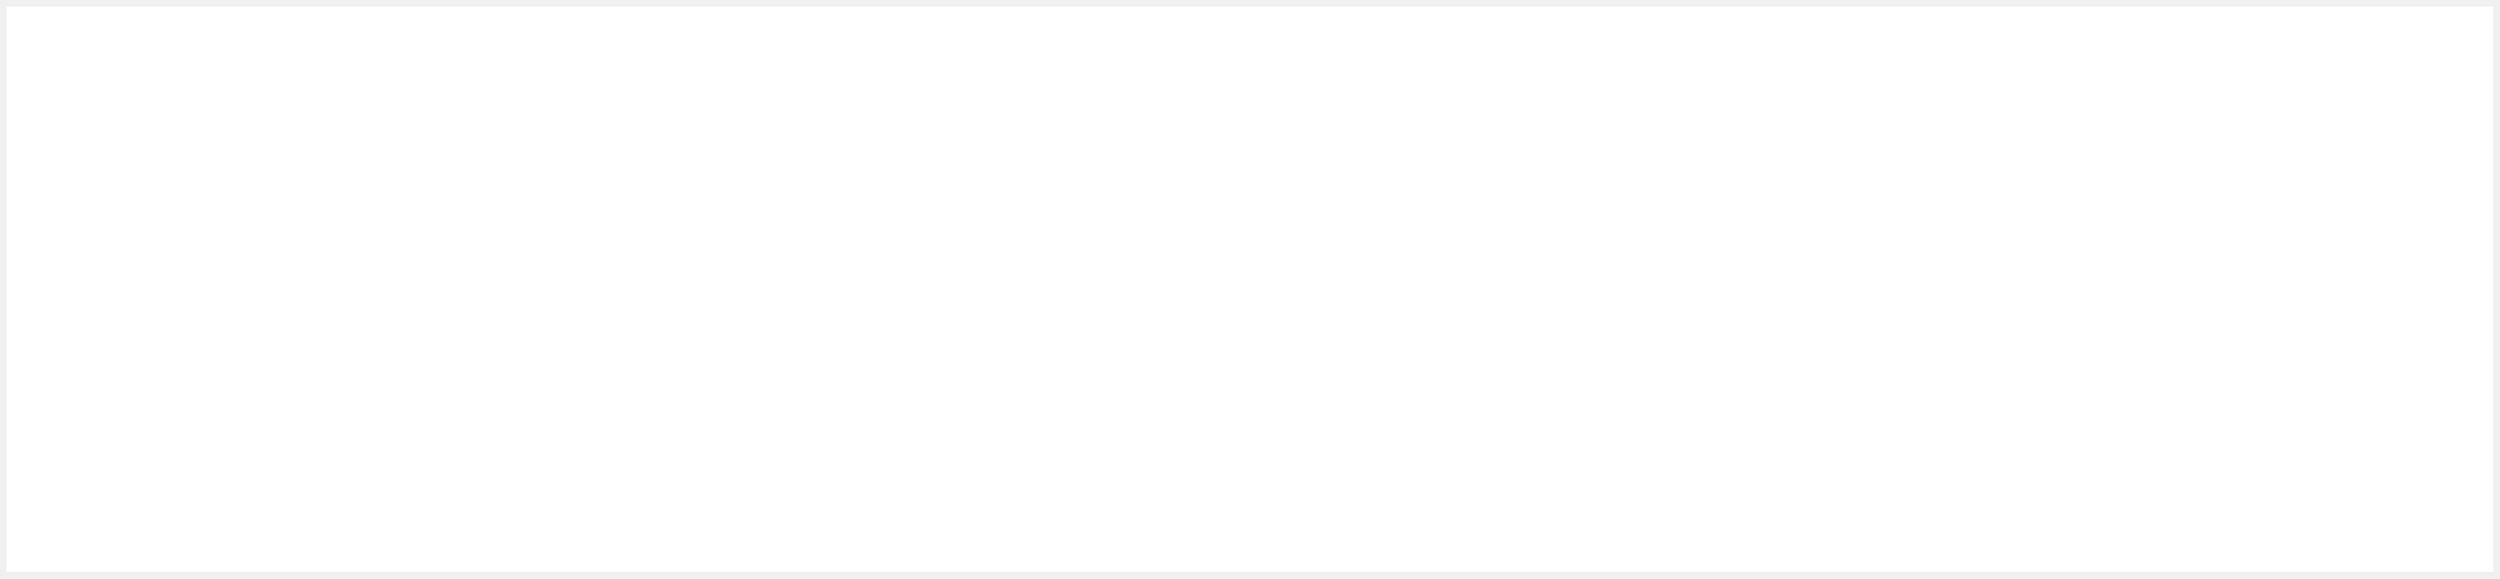
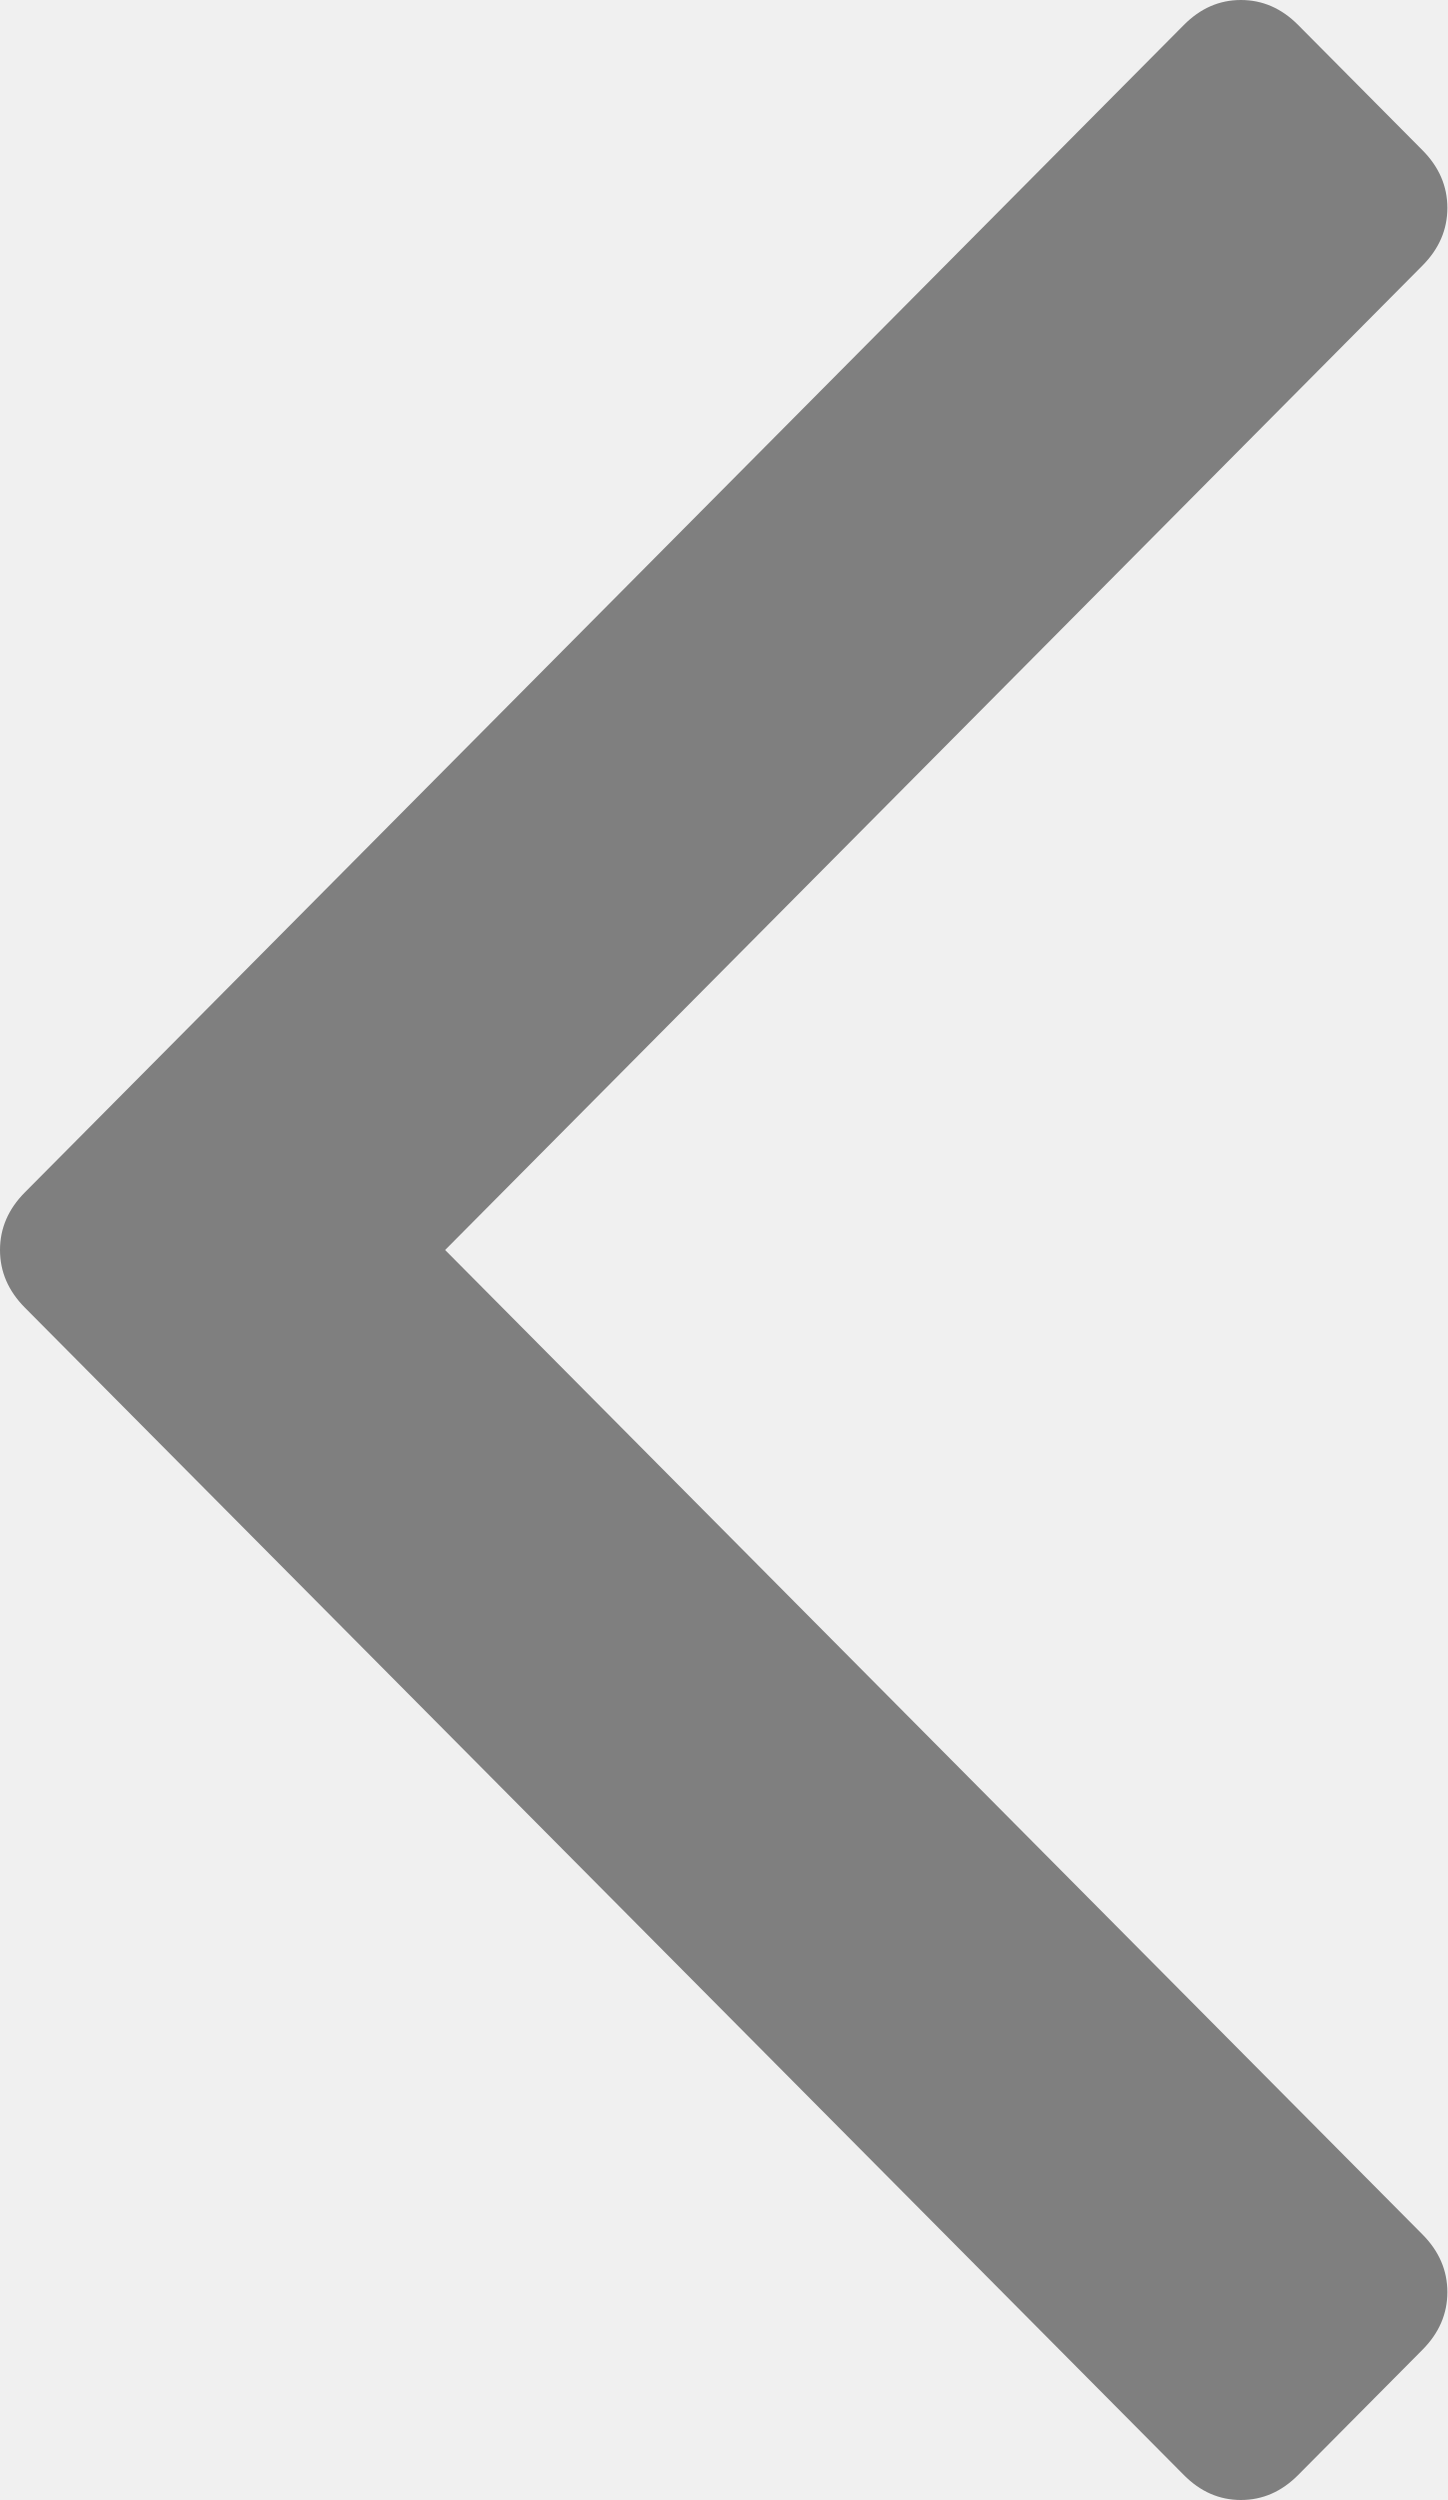
- <svg xmlns="http://www.w3.org/2000/svg" version="1.1" width="376px" height="87px">
-   <g transform="matrix(1 0 0 1 0 -604 )">
-     <path d="M 1 605  L 375 605  L 375 690  L 1 690  L 1 605  Z " fill-rule="nonzero" fill="#ffffff" stroke="none" />
+ <svg xmlns="http://www.w3.org/2000/svg" version="1.1" width="11px" height="19px">
+   <g transform="matrix(1 0 0 1 -15 -56 )">
+     <path d="M 10.811 1.142  C 10.937 1.269  11 1.415  11 1.58  C 11 1.745  10.937 1.891  10.811 2.018  L 3.383 9.5  L 10.811 16.982  C 10.937 17.109  11 17.255  11 17.42  C 11 17.585  10.937 17.731  10.811 17.858  L 9.866 18.81  C 9.74 18.937  9.595 19  9.431 19  C 9.267 19  9.123 18.937  8.997 18.81  L 0.189 9.938  C 0.063 9.811  0 9.665  0 9.5  C 0 9.335  0.063 9.189  0.189 9.062  L 8.997 0.19  C 9.123 0.063  9.267 0  9.431 0  C 9.595 0  9.74 0.063  9.866 0.19  L 10.811 1.142  Z " fill-rule="nonzero" fill="#7f7f7f" stroke="none" transform="matrix(1 0 0 1 15 56 )" />
  </g>
</svg>
